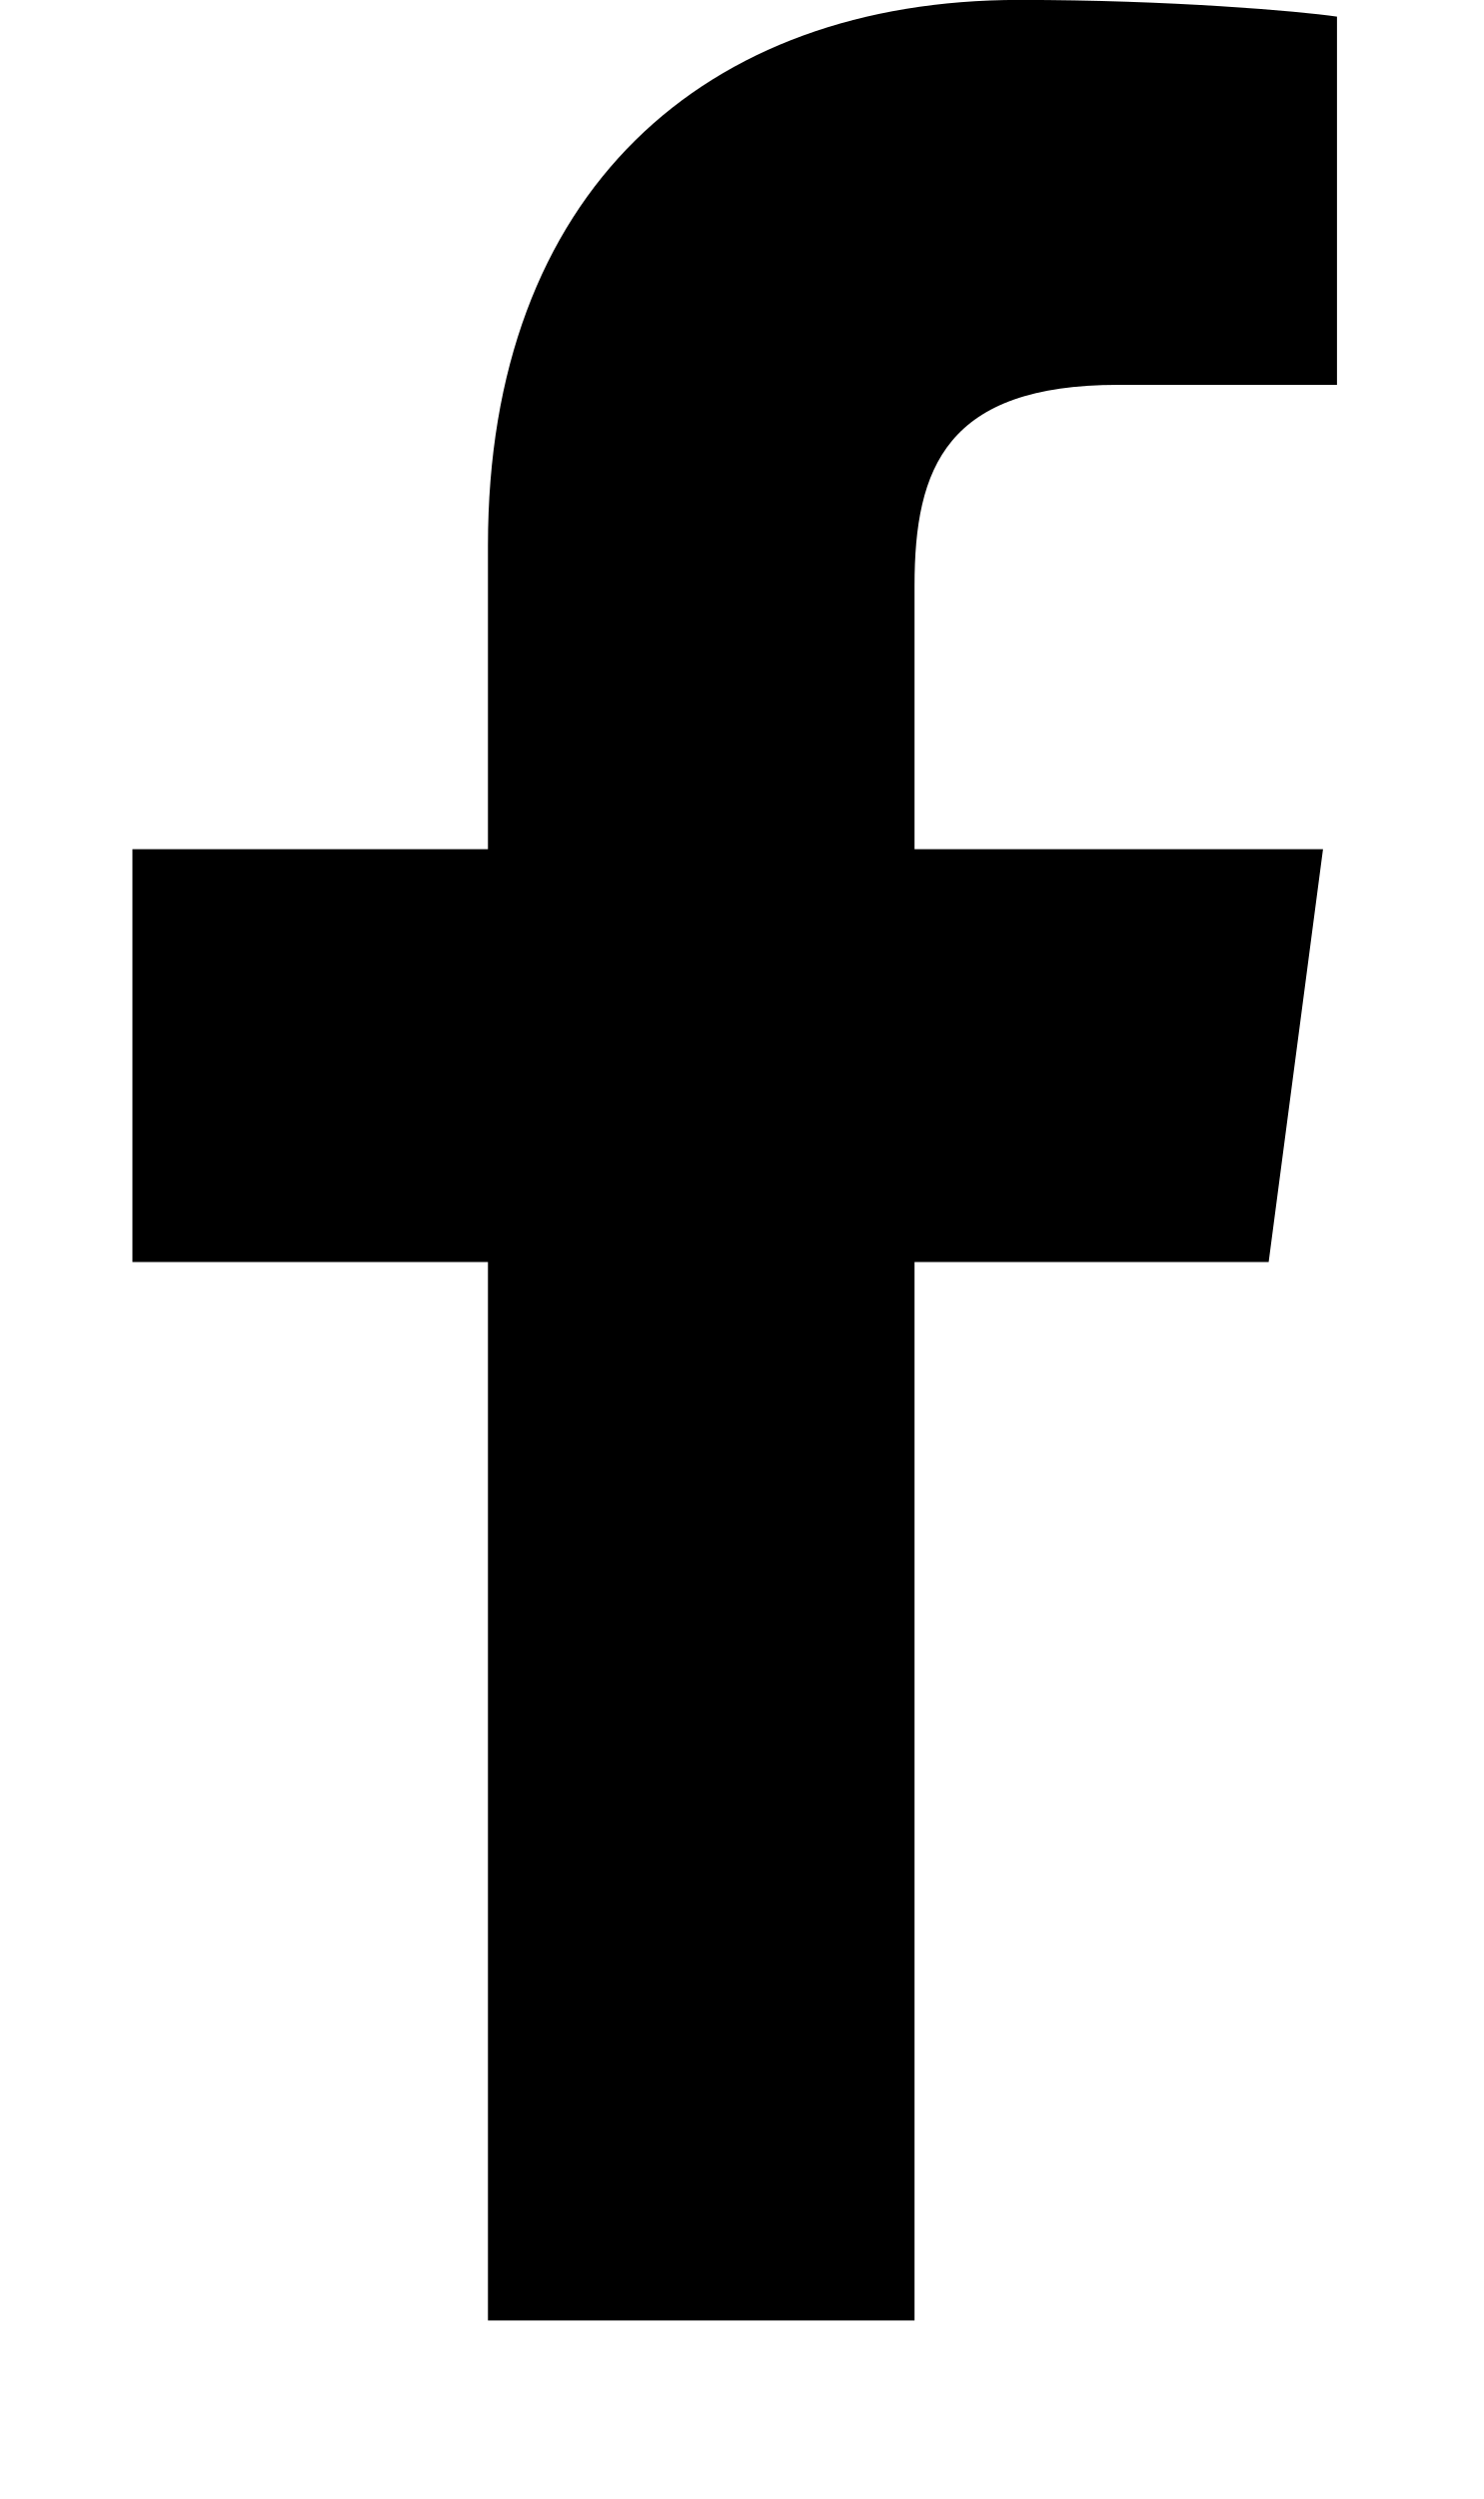
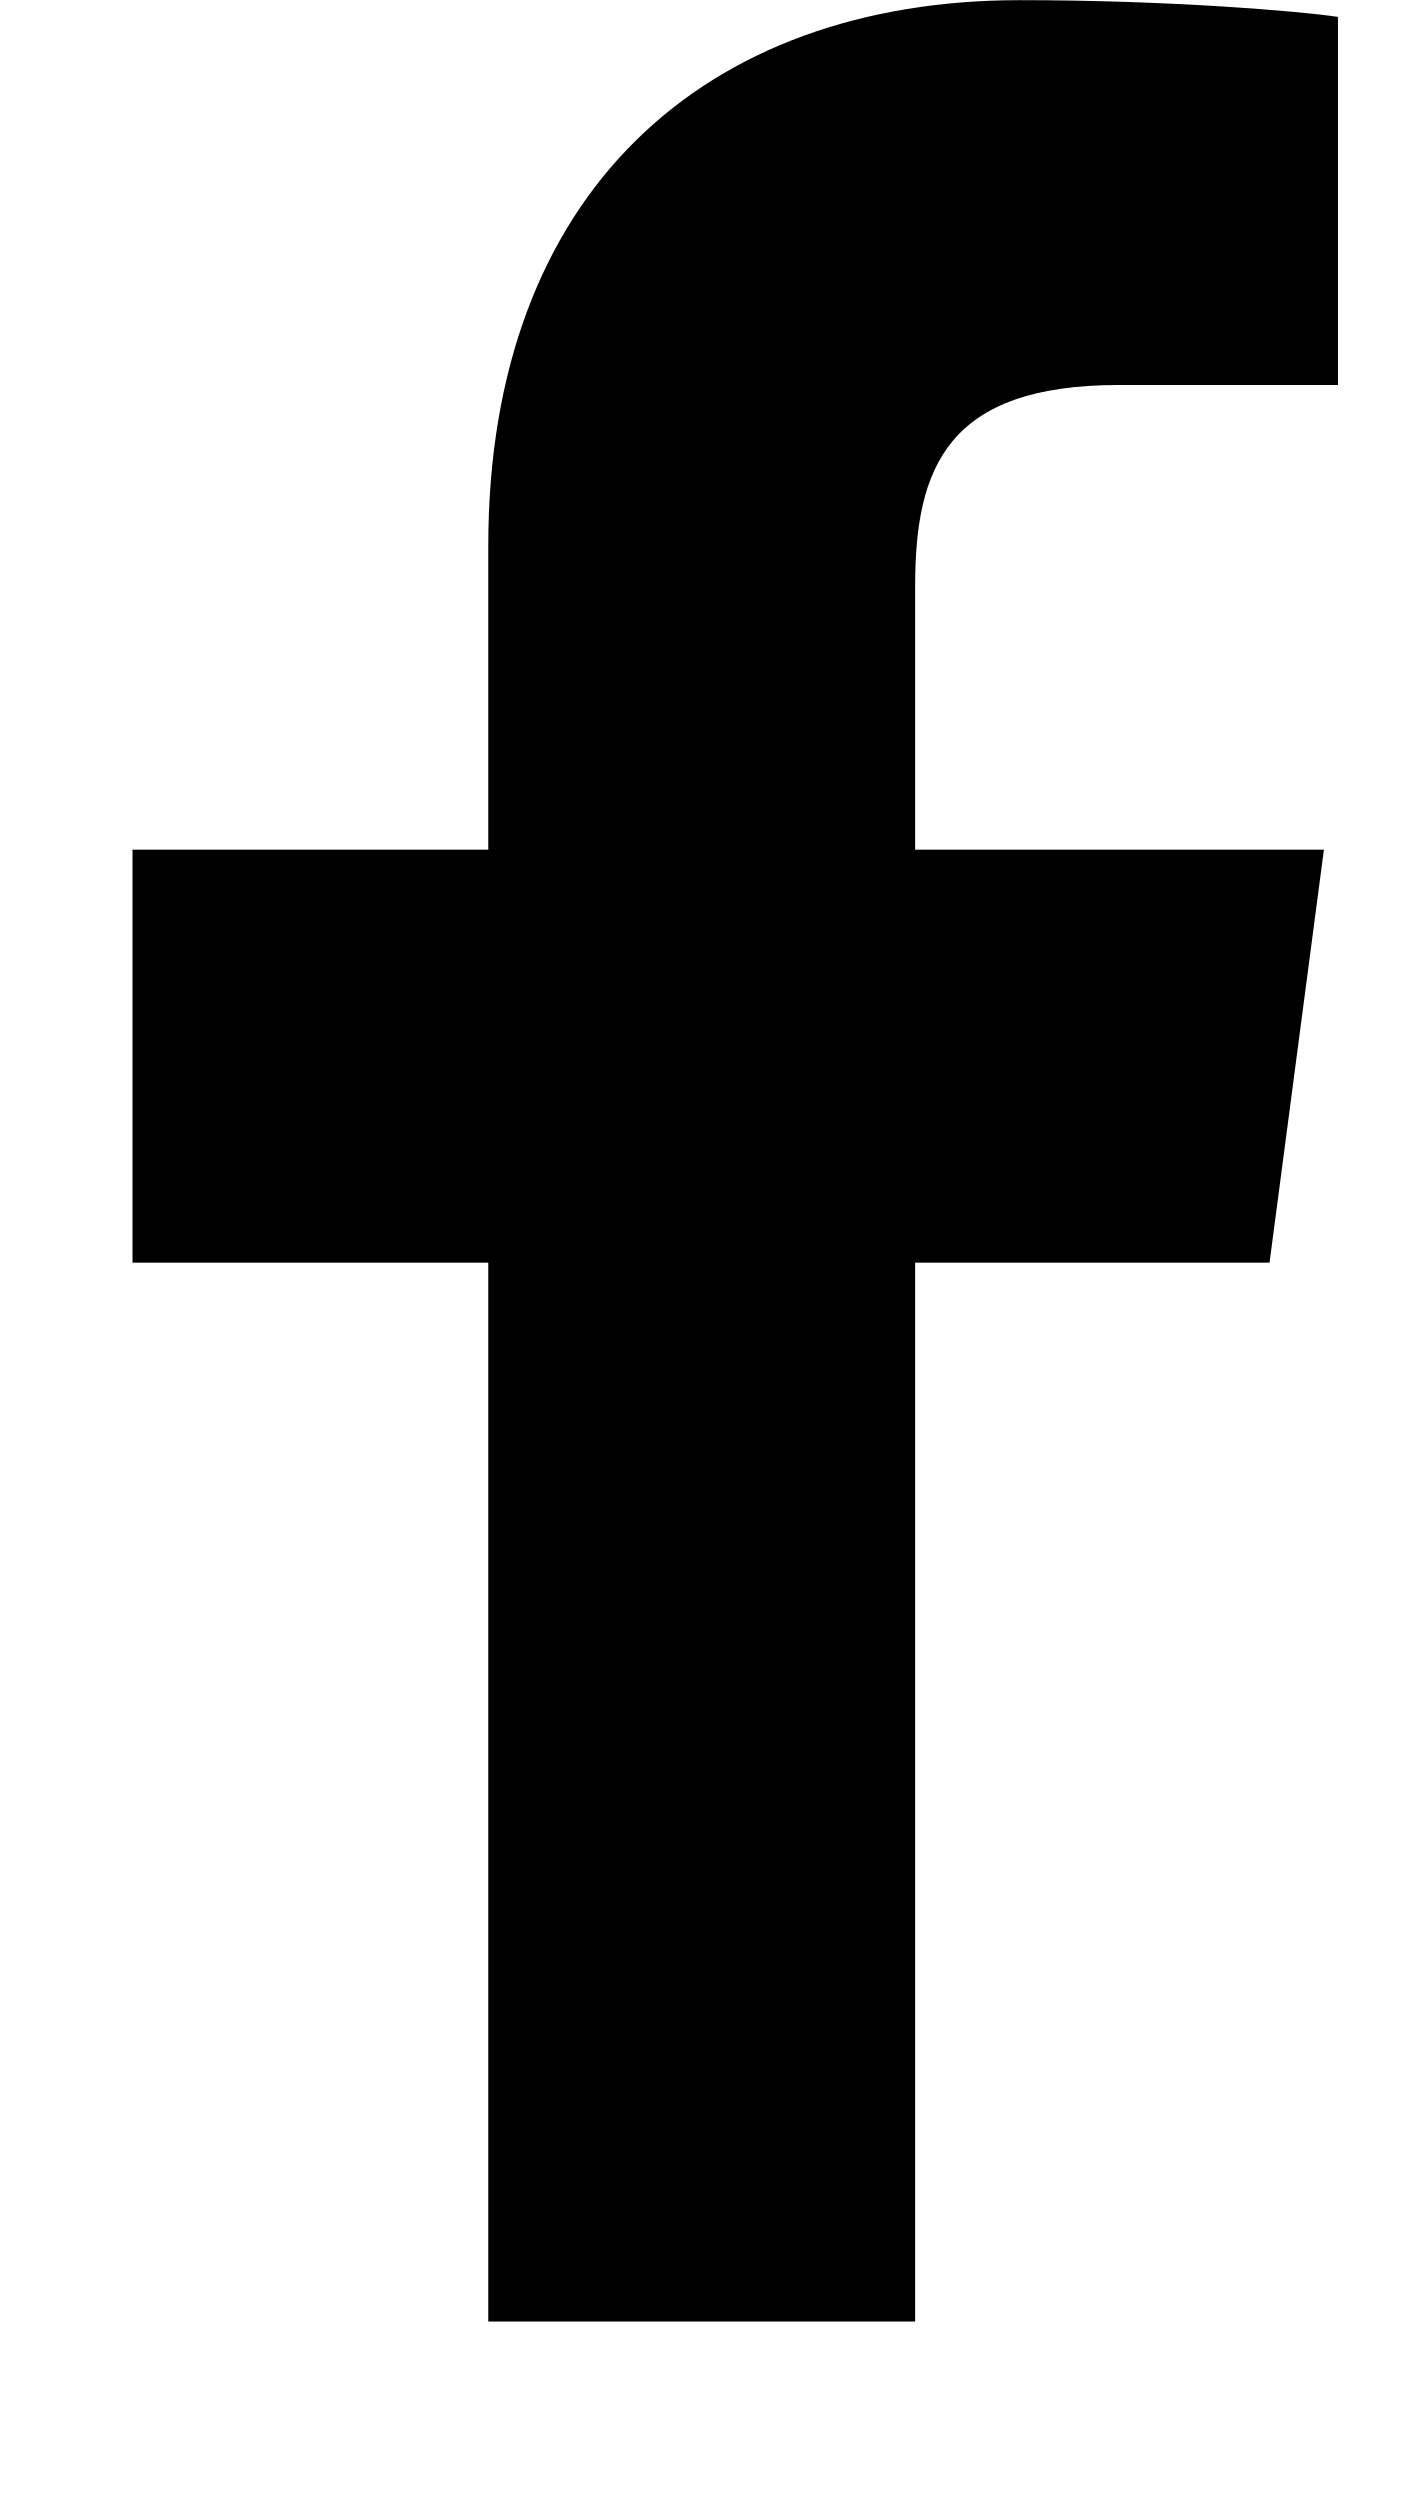
- <svg xmlns="http://www.w3.org/2000/svg" version="1.1" width="19" height="32" viewBox="0 0 19 32">
-   <path d="M17.125 0.214v4.714h-2.804c-2.196 0-2.607 1.054-2.607 2.571v3.375h5.232l-0.696 5.286h-4.536v13.554h-5.464v-13.554h-4.554v-5.286h4.554v-3.893c0-4.518 2.768-6.982 6.804-6.982 1.929 0 3.589 0.143 4.071 0.214z" />
+ <svg xmlns="http://www.w3.org/2000/svg" version="1.1" width="9" height="16" viewBox="0 0 9 16">
+   <path d="M8.563 0.107v2.357h-1.402c-1.098 0-1.304 0.527-1.304 1.286v1.688h2.616l-0.348 2.643h-2.268v6.777h-2.732v-6.777h-2.277v-2.643h2.277v-1.946c0-2.259 1.384-3.491 3.402-3.491 0.964 0 1.795 0.071 2.036 0.107z" />
</svg>
